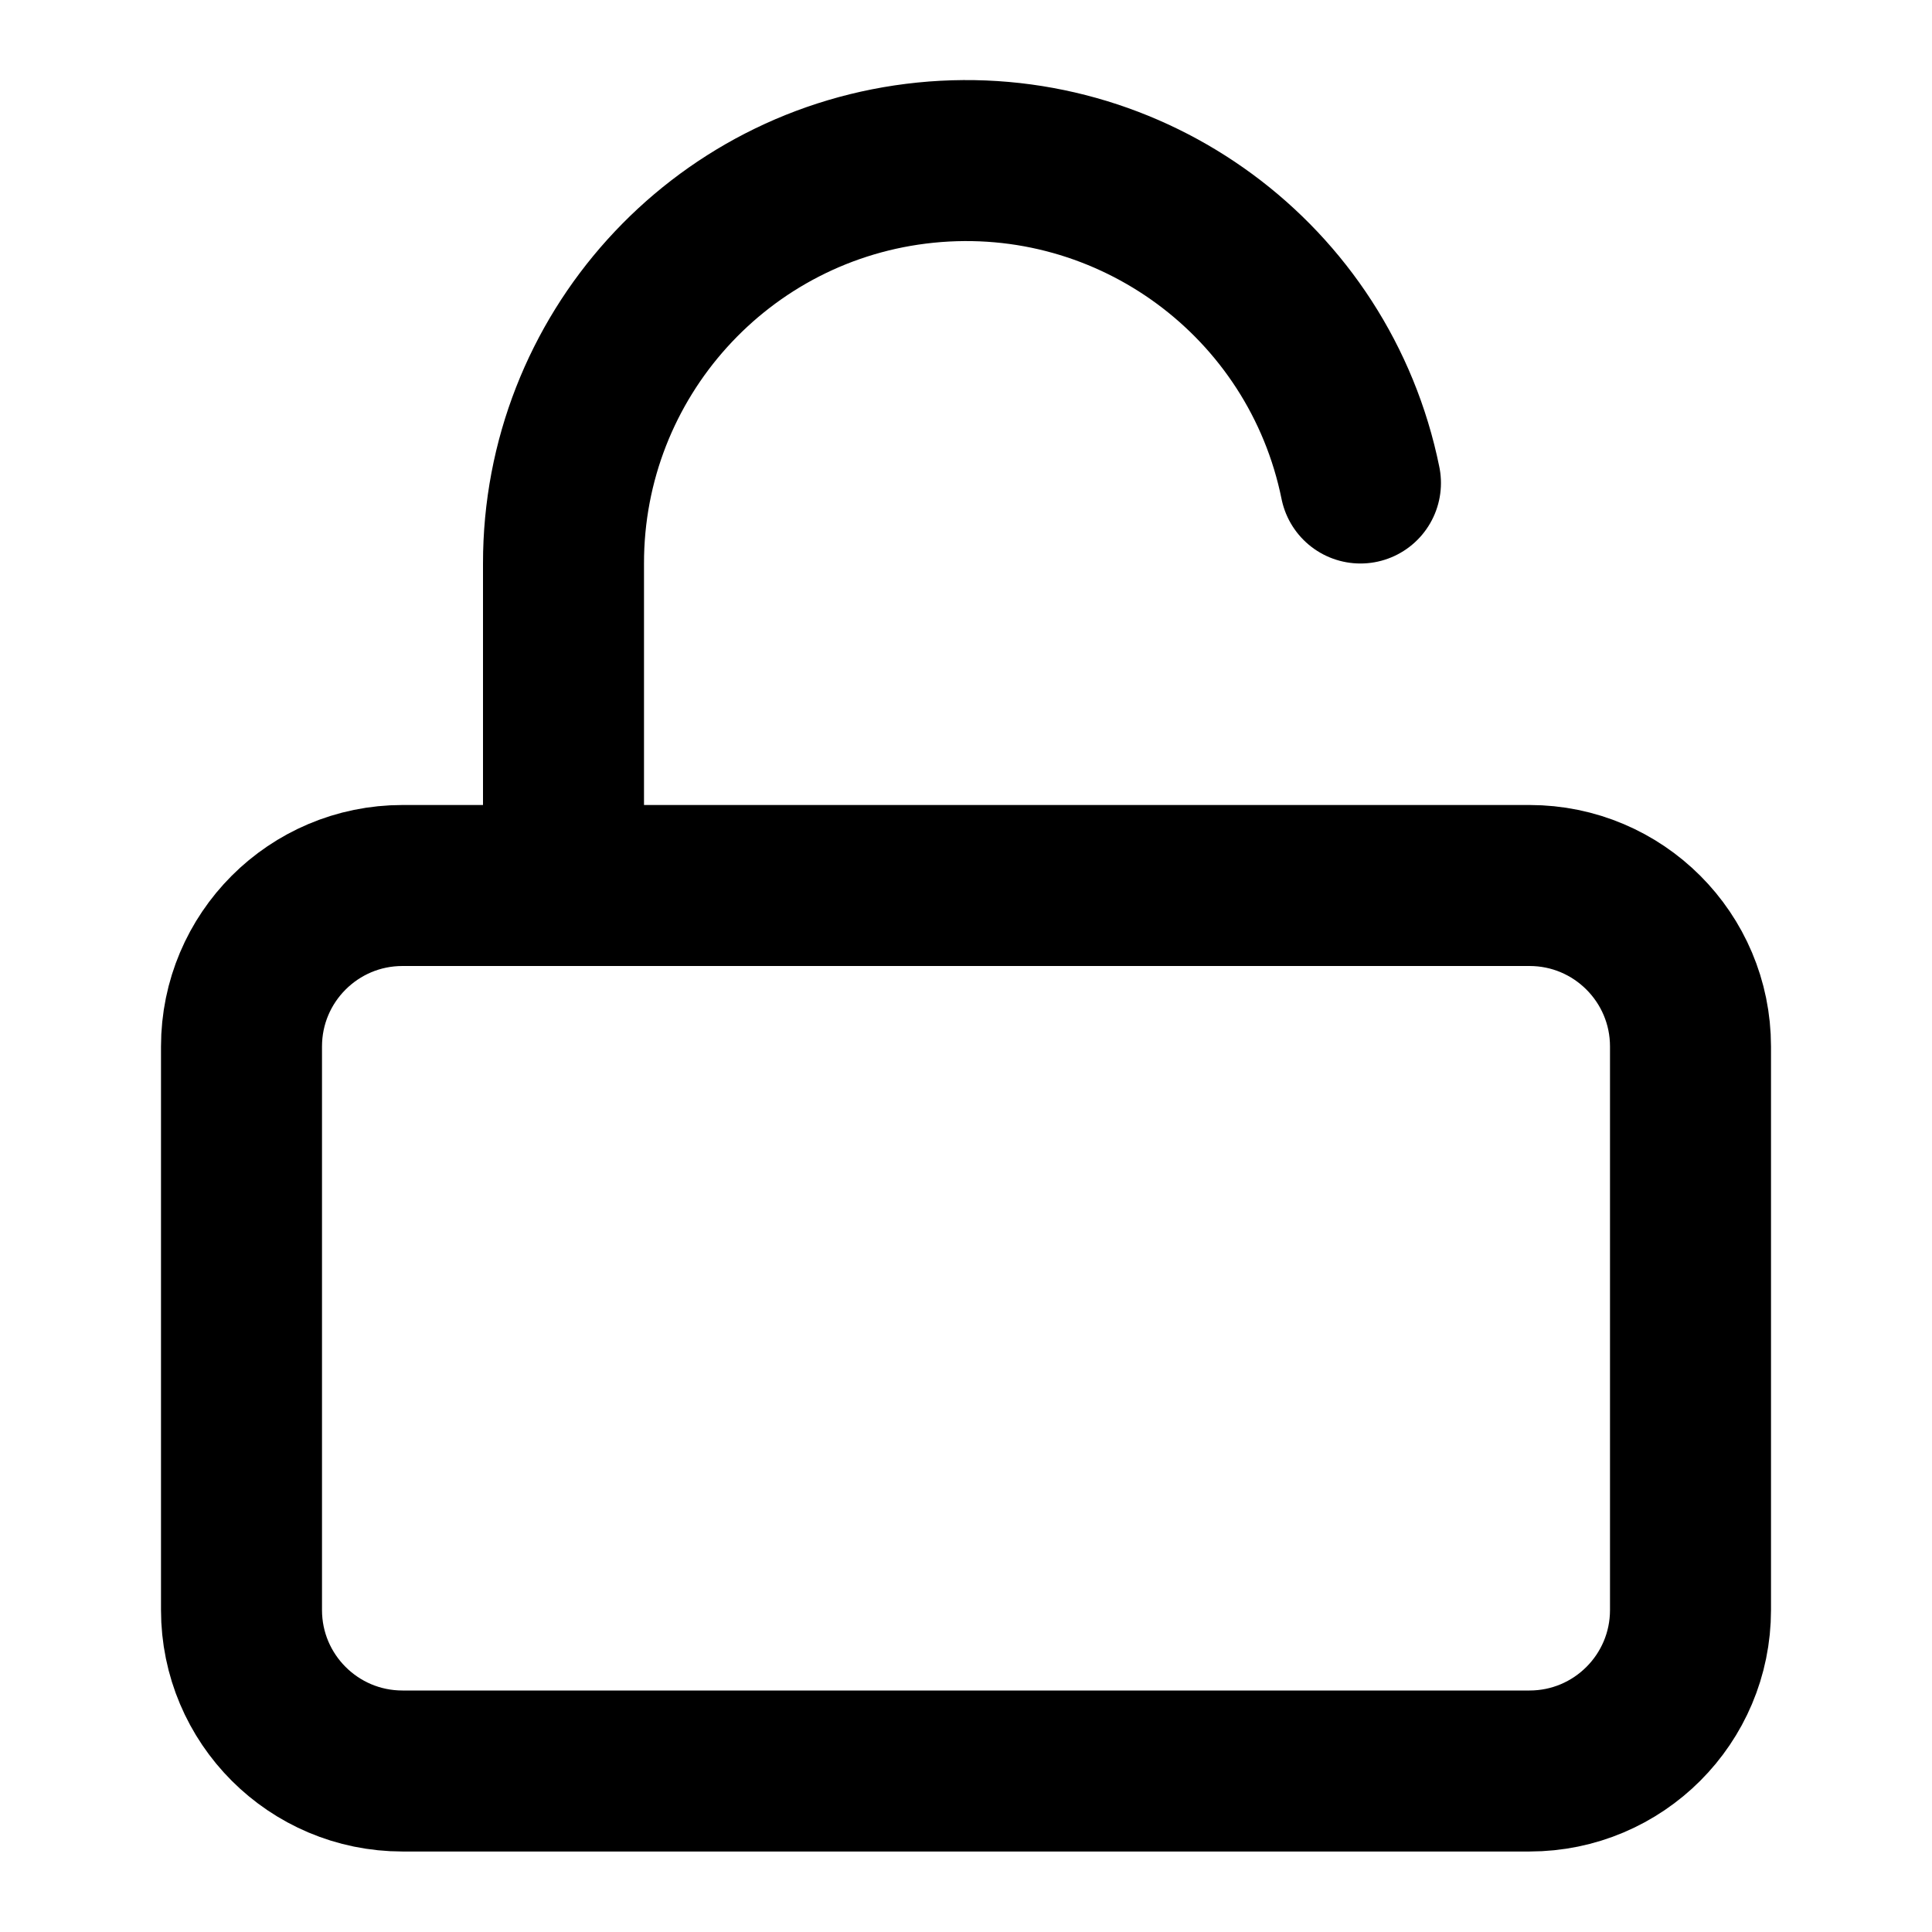
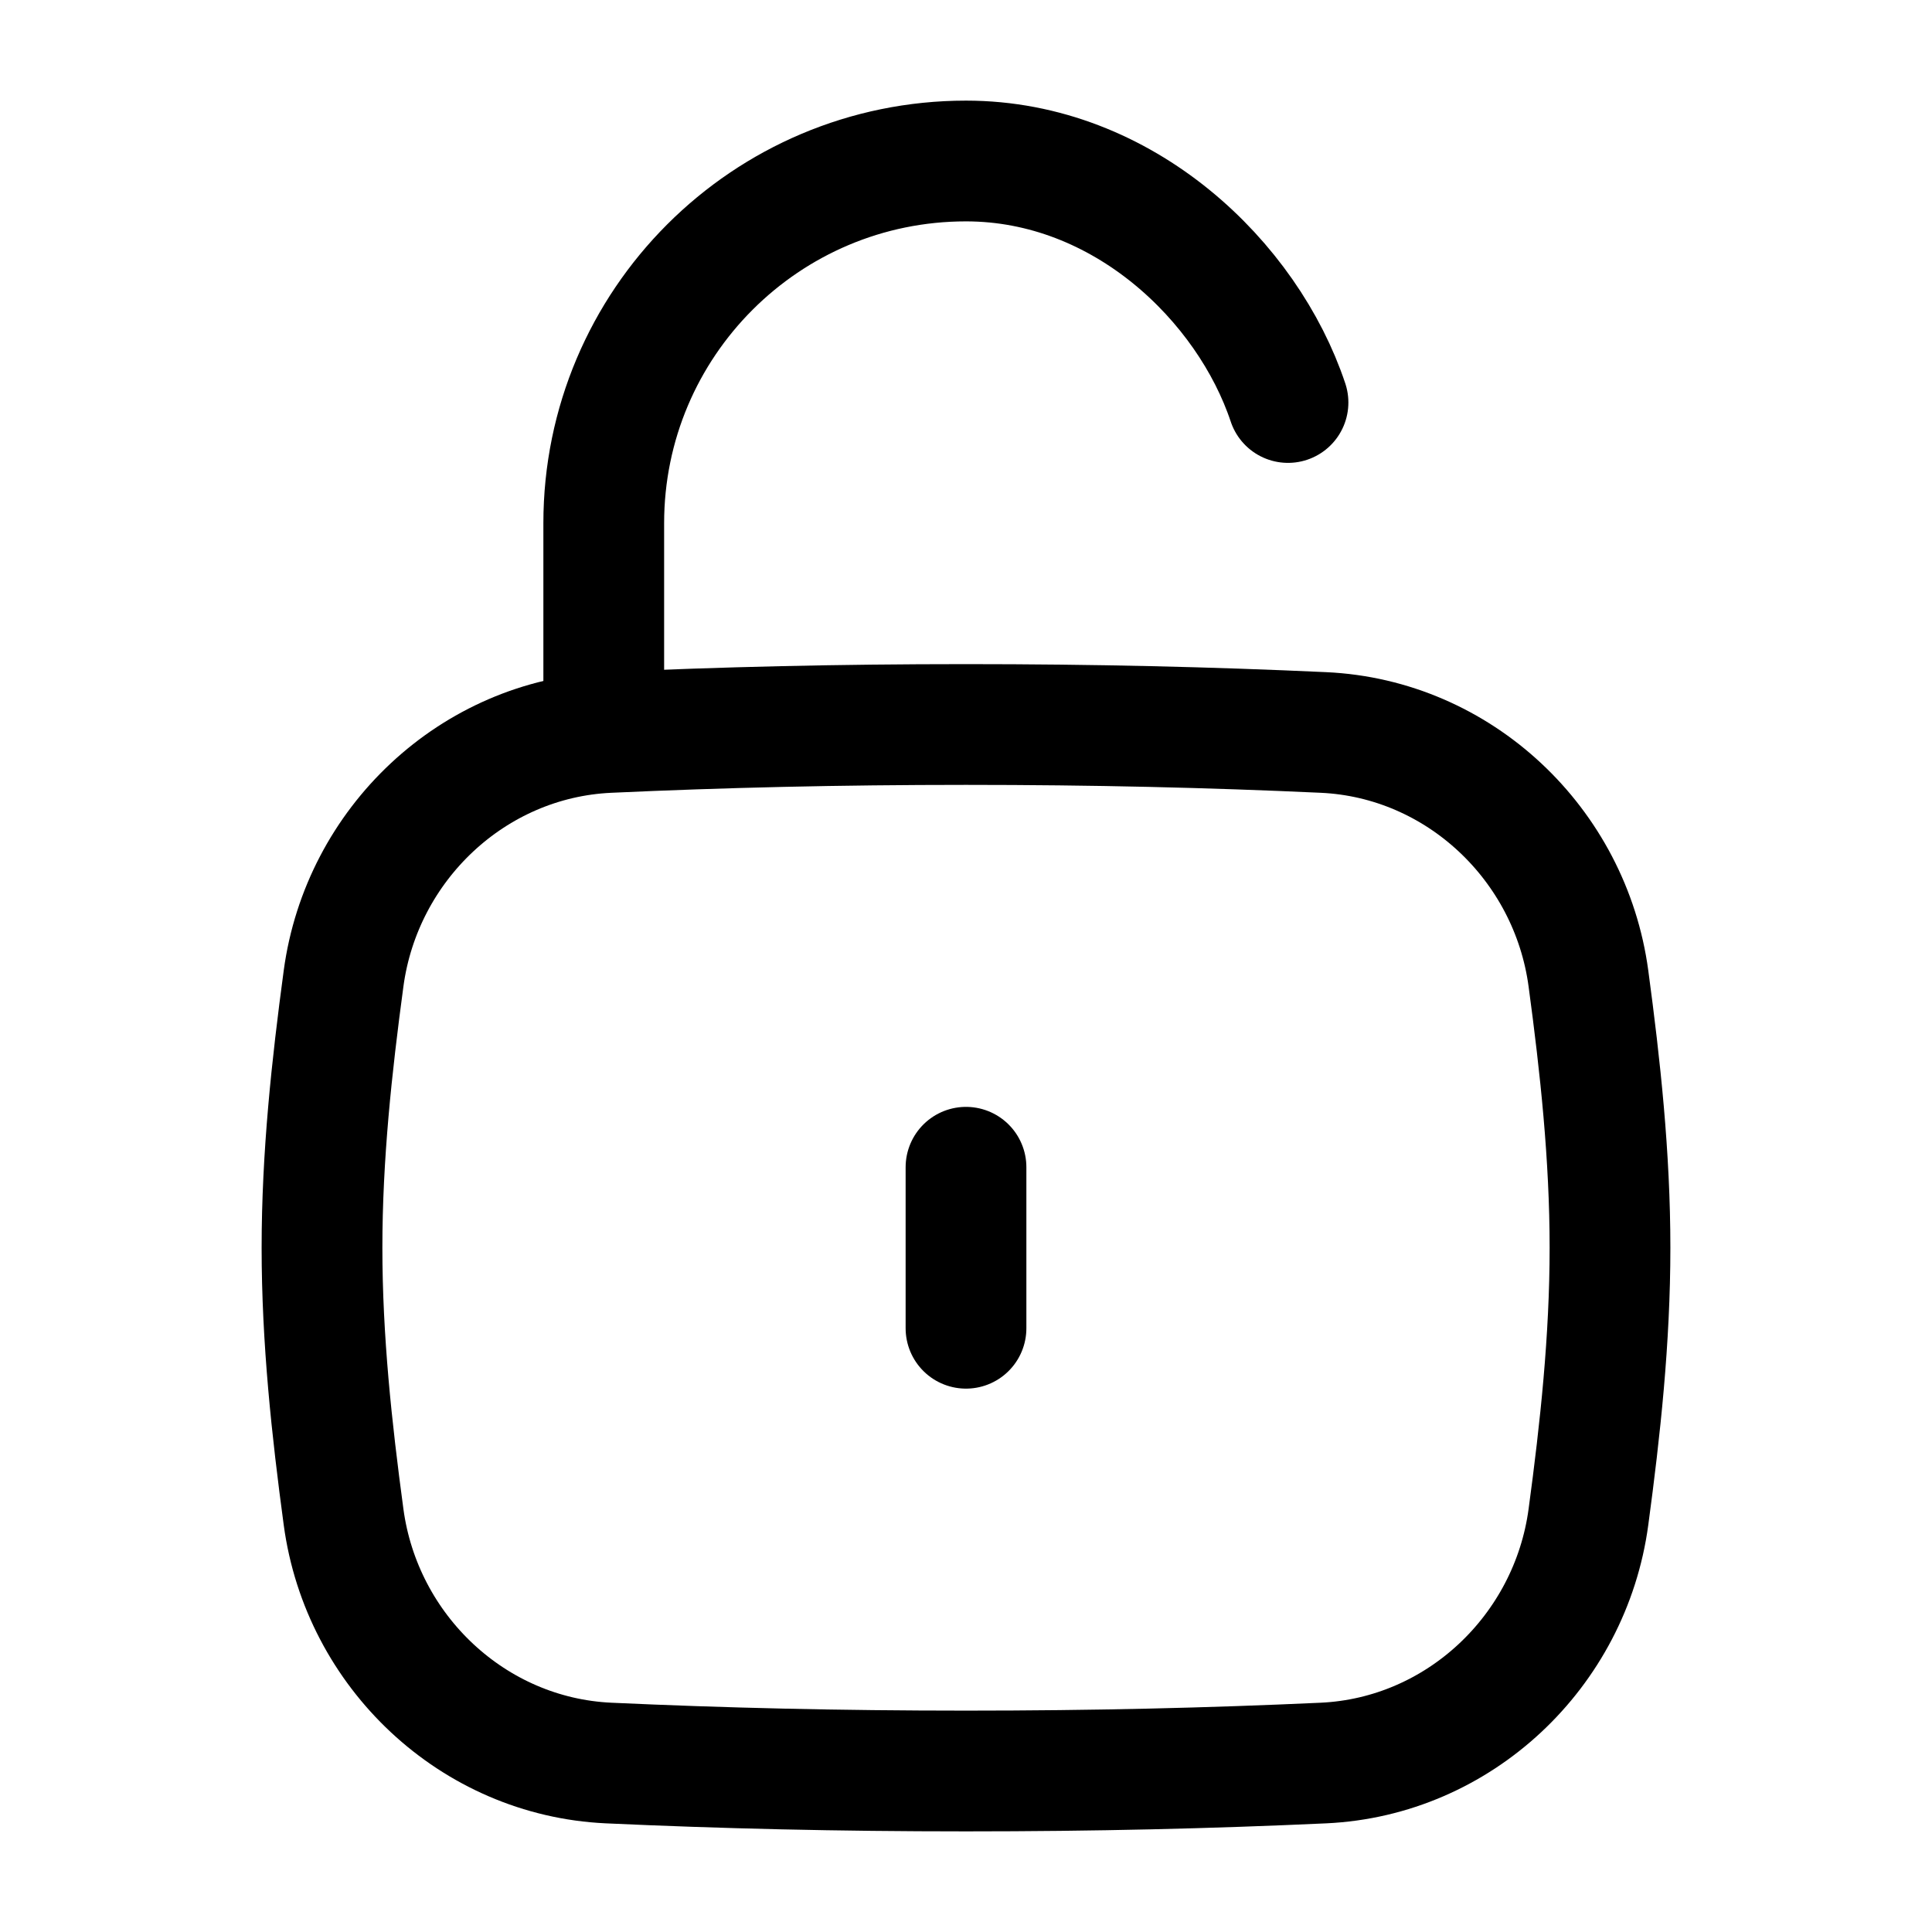
- <svg xmlns="http://www.w3.org/2000/svg" width="24" height="24" viewBox="0 0 24 24" fill="none" stroke="currentColor" stroke-width="2" stroke-linecap="round" stroke-linejoin="round" class="lucide lucide-lock-open-icon lucide-lock-open">
-   <rect width="18" height="11" x="3" y="11" rx="2" ry="2" />
-   <path d="M7 11V7a5 5 0 0 1 9.9-1" />
+ <svg xmlns="http://www.w3.org/2000/svg" viewBox="0 0 24 24" width="24" height="24" color="currentColor" fill="none" stroke="currentColor" stroke-width="1.5" stroke-linecap="round">
+   <path d="M12 16.5V14.5" />
+   <path d="M4.268 18.845C4.493 20.515 5.876 21.823 7.56 21.901C8.976 21.966 10.415 22 12 22C13.585 22 15.024 21.966 16.44 21.901C18.124 21.823 19.507 20.515 19.732 18.845C19.879 17.755 20 16.638 20 15.5C20 14.362 19.879 13.245 19.732 12.155C19.507 10.485 18.124 9.176 16.44 9.099C15.024 9.034 13.585 9 12 9C10.415 9 8.976 9.034 7.56 9.099C5.876 9.176 4.493 10.485 4.268 12.155C4.121 13.245 4 14.362 4 15.5C4 16.638 4.121 17.755 4.268 18.845Z" />
+   <path d="M7.5 9V6.5C7.5 4.015 9.515 2 12 2C13.959 2 15.5 3.5 16 5" />
</svg>
